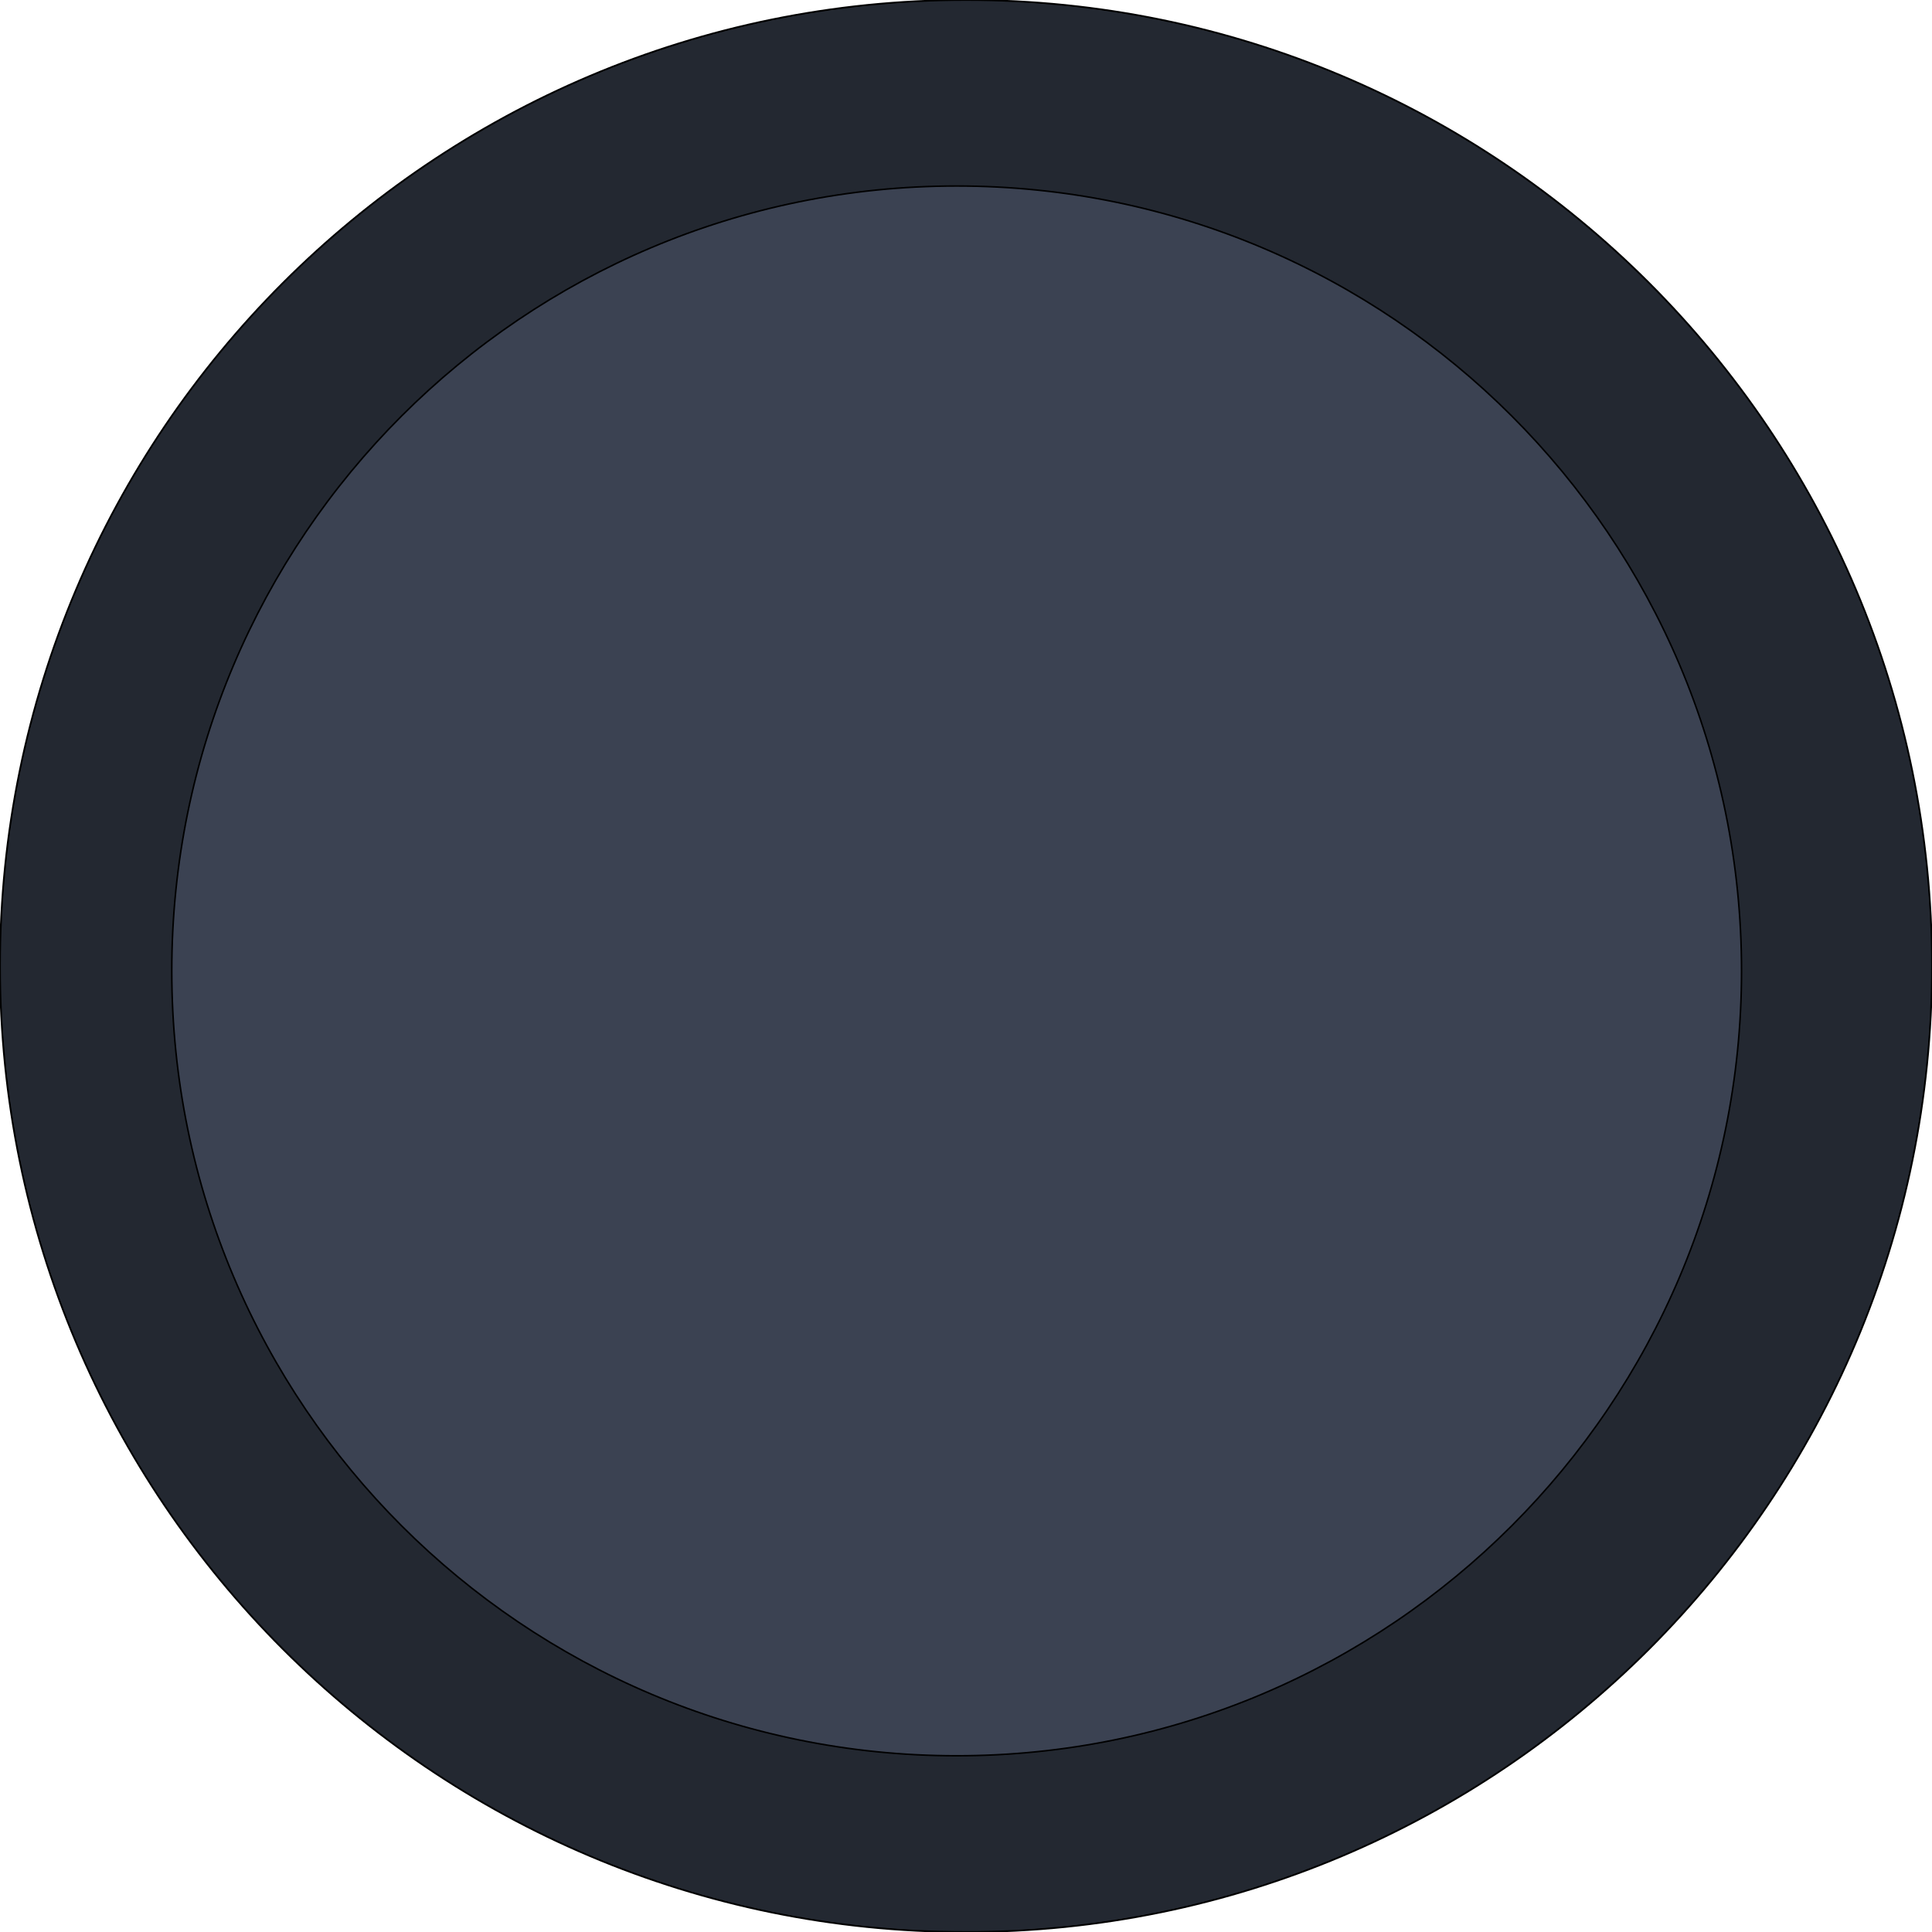
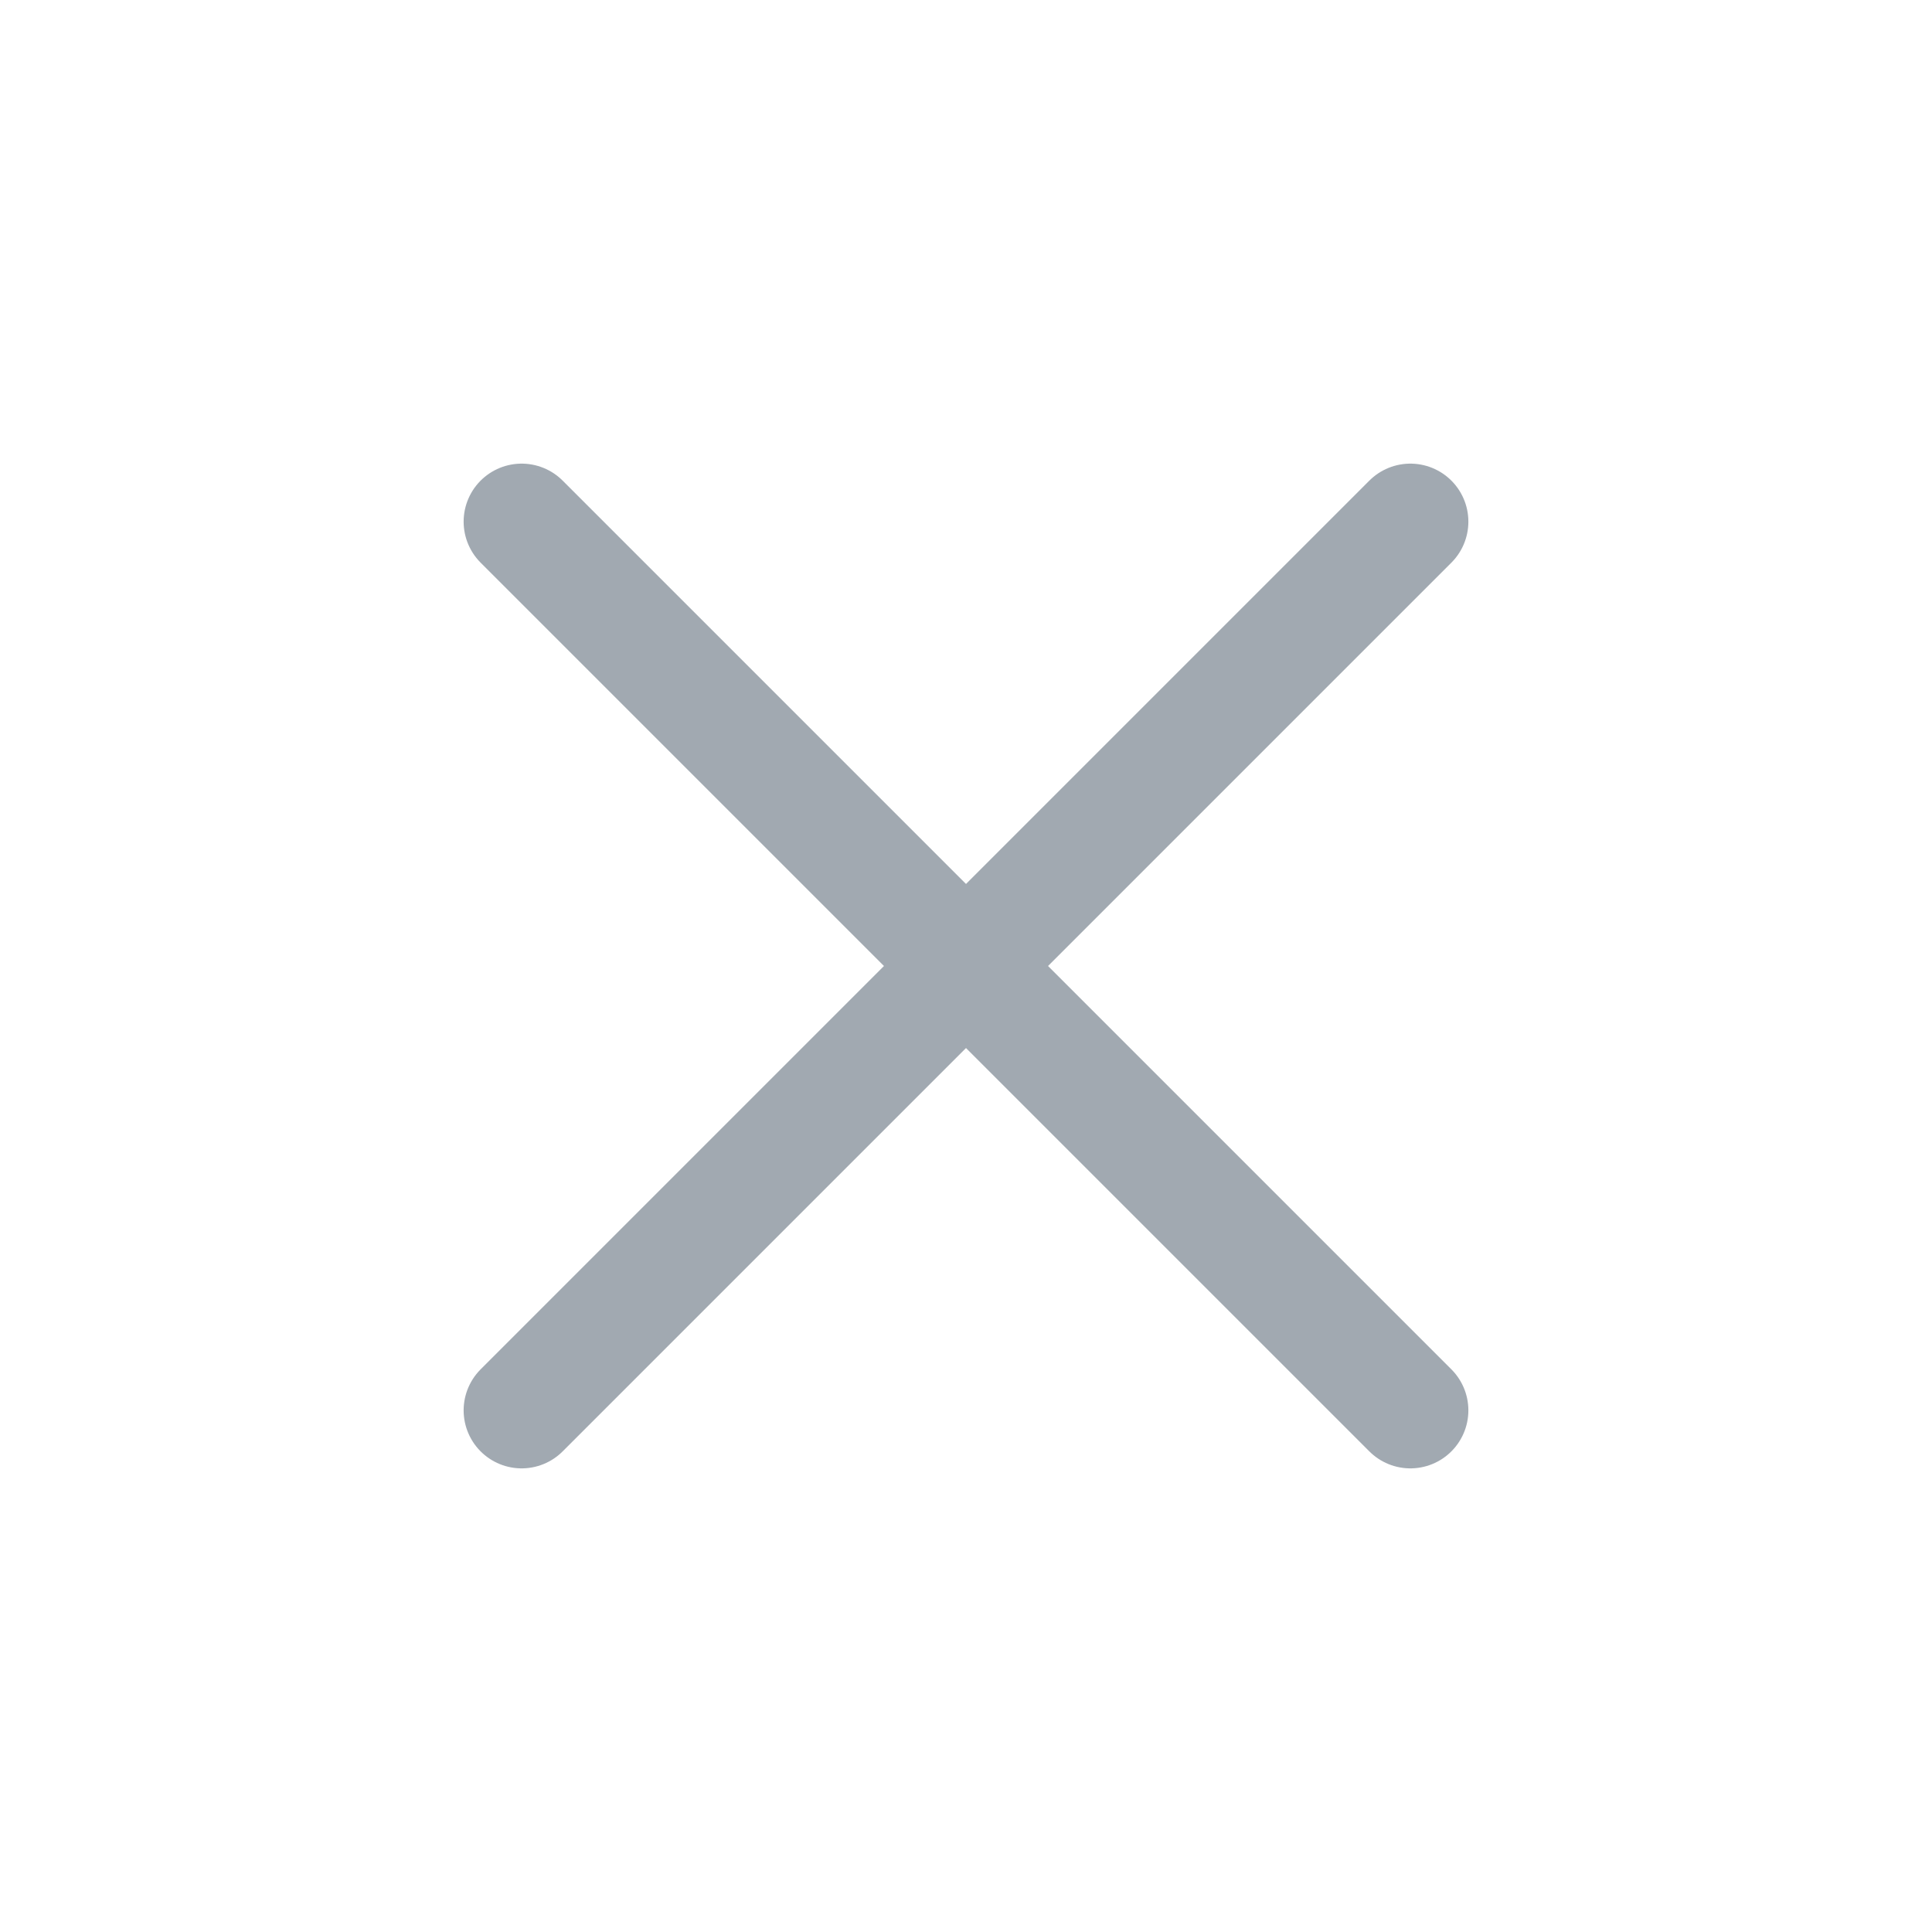
<svg xmlns="http://www.w3.org/2000/svg" viewBox="0 0 50 50" version="1.2" baseProfile="tiny">
  <defs>
</defs>
  <g fill="none" stroke="black" stroke-width="1" fill-rule="evenodd" stroke-linecap="square" stroke-linejoin="bevel">
    <g fill="none" stroke="#000000" stroke-opacity="1" stroke-width="1" stroke-linecap="square" stroke-linejoin="bevel" transform="matrix(1,0,0,1,0,0)" font-family="SF Pro" font-size="14" font-weight="400" font-style="normal">
</g>
-     <g fill="#232831" fill-opacity="1" stroke="#000000" stroke-opacity="1" stroke-width="0.824" stroke-linecap="butt" stroke-linejoin="miter" stroke-miterlimit="4" transform="matrix(0.0548323,0,0,-0.0548325,9.14676,50.4539)" font-family="SF Pro" font-size="14" font-weight="400" font-style="normal">
-       <path vector-effect="none" fill-rule="evenodd" d="M289.126,8.279 C540.928,8.279 745.058,212.408 745.058,464.212 C745.058,716.017 540.928,920.146 289.126,920.146 C37.317,920.146 -166.813,716.017 -166.813,464.212 C-166.813,212.408 37.317,8.279 289.126,8.279 Z " />
+     <g fill="none" stroke="#a1a9b1" stroke-opacity="1" stroke-width="1.001" stroke-linecap="square" stroke-linejoin="bevel" transform="matrix(2.5,0,0,2.5,2.5,2.5)" font-family="SF Pro" font-size="14" font-weight="400" font-style="normal">
+ </g>
+     <g fill="none" stroke="#a1a9b1" stroke-opacity="1" stroke-width="1.001" stroke-linecap="round" stroke-linejoin="miter" stroke-miterlimit="2" transform="matrix(2.5,0,0,2.5,2.5,2.5)" font-family="SF Pro" font-size="14" font-weight="400" font-style="normal">
+ </g>
+     <g fill="none" stroke="#a1a9b1" stroke-opacity="1" stroke-width="1.001" stroke-linecap="round" stroke-linejoin="miter" stroke-miterlimit="2" transform="matrix(2.5,0,0,2.5,2.5,2.5)" font-family="SF Pro" font-size="14" font-weight="400" font-style="normal">
+ </g>
+     <g fill="none" stroke="#a1a9b1" stroke-opacity="1" stroke-width="1.201" stroke-linecap="round" stroke-linejoin="miter" stroke-miterlimit="2" transform="matrix(2.5,0,0,2.5,2.5,2.5)" font-family="SF Pro" font-size="14" font-weight="400" font-style="normal">
+       <polyline fill="none" vector-effect="none" points="4.4,4.4 13.6,13.6 " />
+       <polyline fill="none" vector-effect="none" points="13.6,4.4 4.4,13.6 " />
    </g>
-     <g fill="#3b4252" fill-opacity="1" stroke="#000000" stroke-opacity="1" stroke-width="0.721" stroke-linecap="butt" stroke-linejoin="miter" stroke-miterlimit="4" transform="matrix(0.0548323,0,0,-0.0548325,9.14676,50.4539)" font-family="SF Pro" font-size="14" font-weight="400" font-style="normal">
-       <path vector-effect="none" fill-rule="evenodd" d="M284.715,91.457 C489.304,91.457 655.159,257.315 655.159,461.906 C655.159,666.499 489.304,832.354 284.715,832.354 C80.119,832.354 -85.736,666.499 -85.736,461.906 C-85.736,257.315 80.119,91.457 284.715,91.457 Z " />
-     </g>
+     <g fill="none" stroke="#a1a9b1" stroke-opacity="1" stroke-width="1.001" stroke-linecap="square" stroke-linejoin="bevel" transform="matrix(2.5,0,0,2.5,2.5,2.5)" font-family="SF Pro" font-size="14" font-weight="400" font-style="normal">
+ </g>
    <g fill="none" stroke="#000000" stroke-opacity="1" stroke-width="1" stroke-linecap="square" stroke-linejoin="bevel" transform="matrix(1,0,0,1,0,0)" font-family="SF Pro" font-size="14" font-weight="400" font-style="normal">
</g>
  </g>
</svg>
